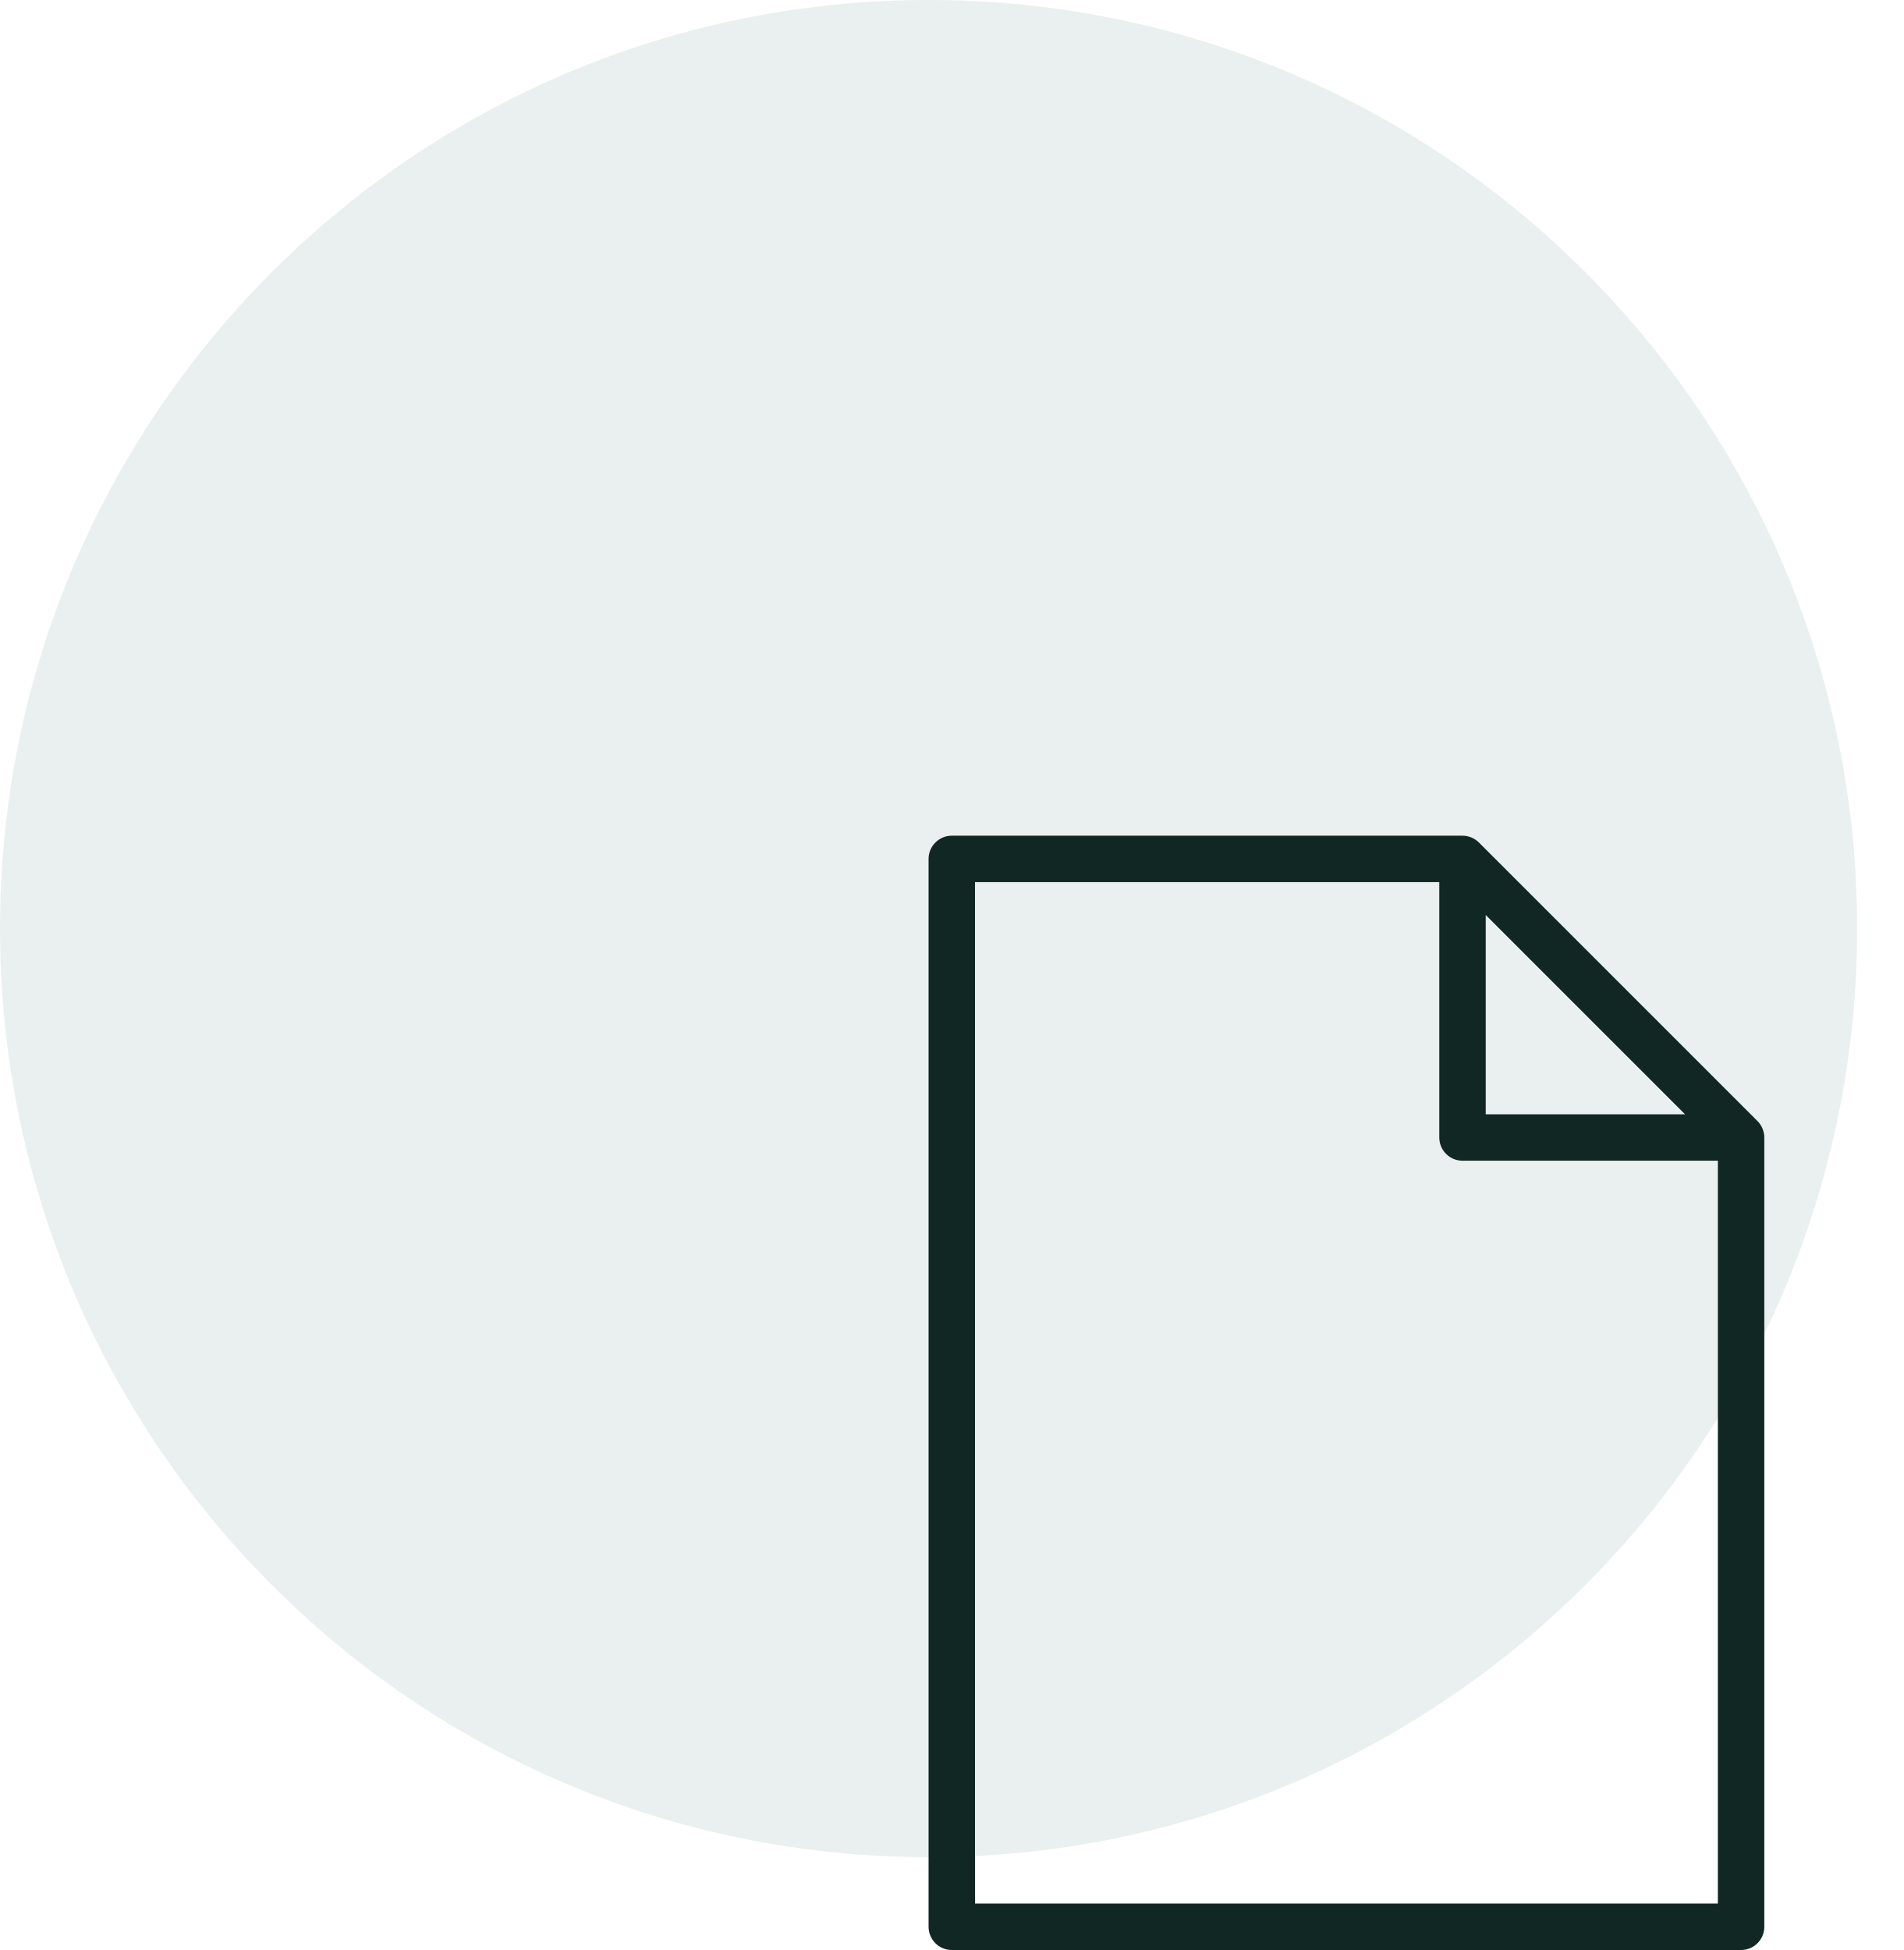
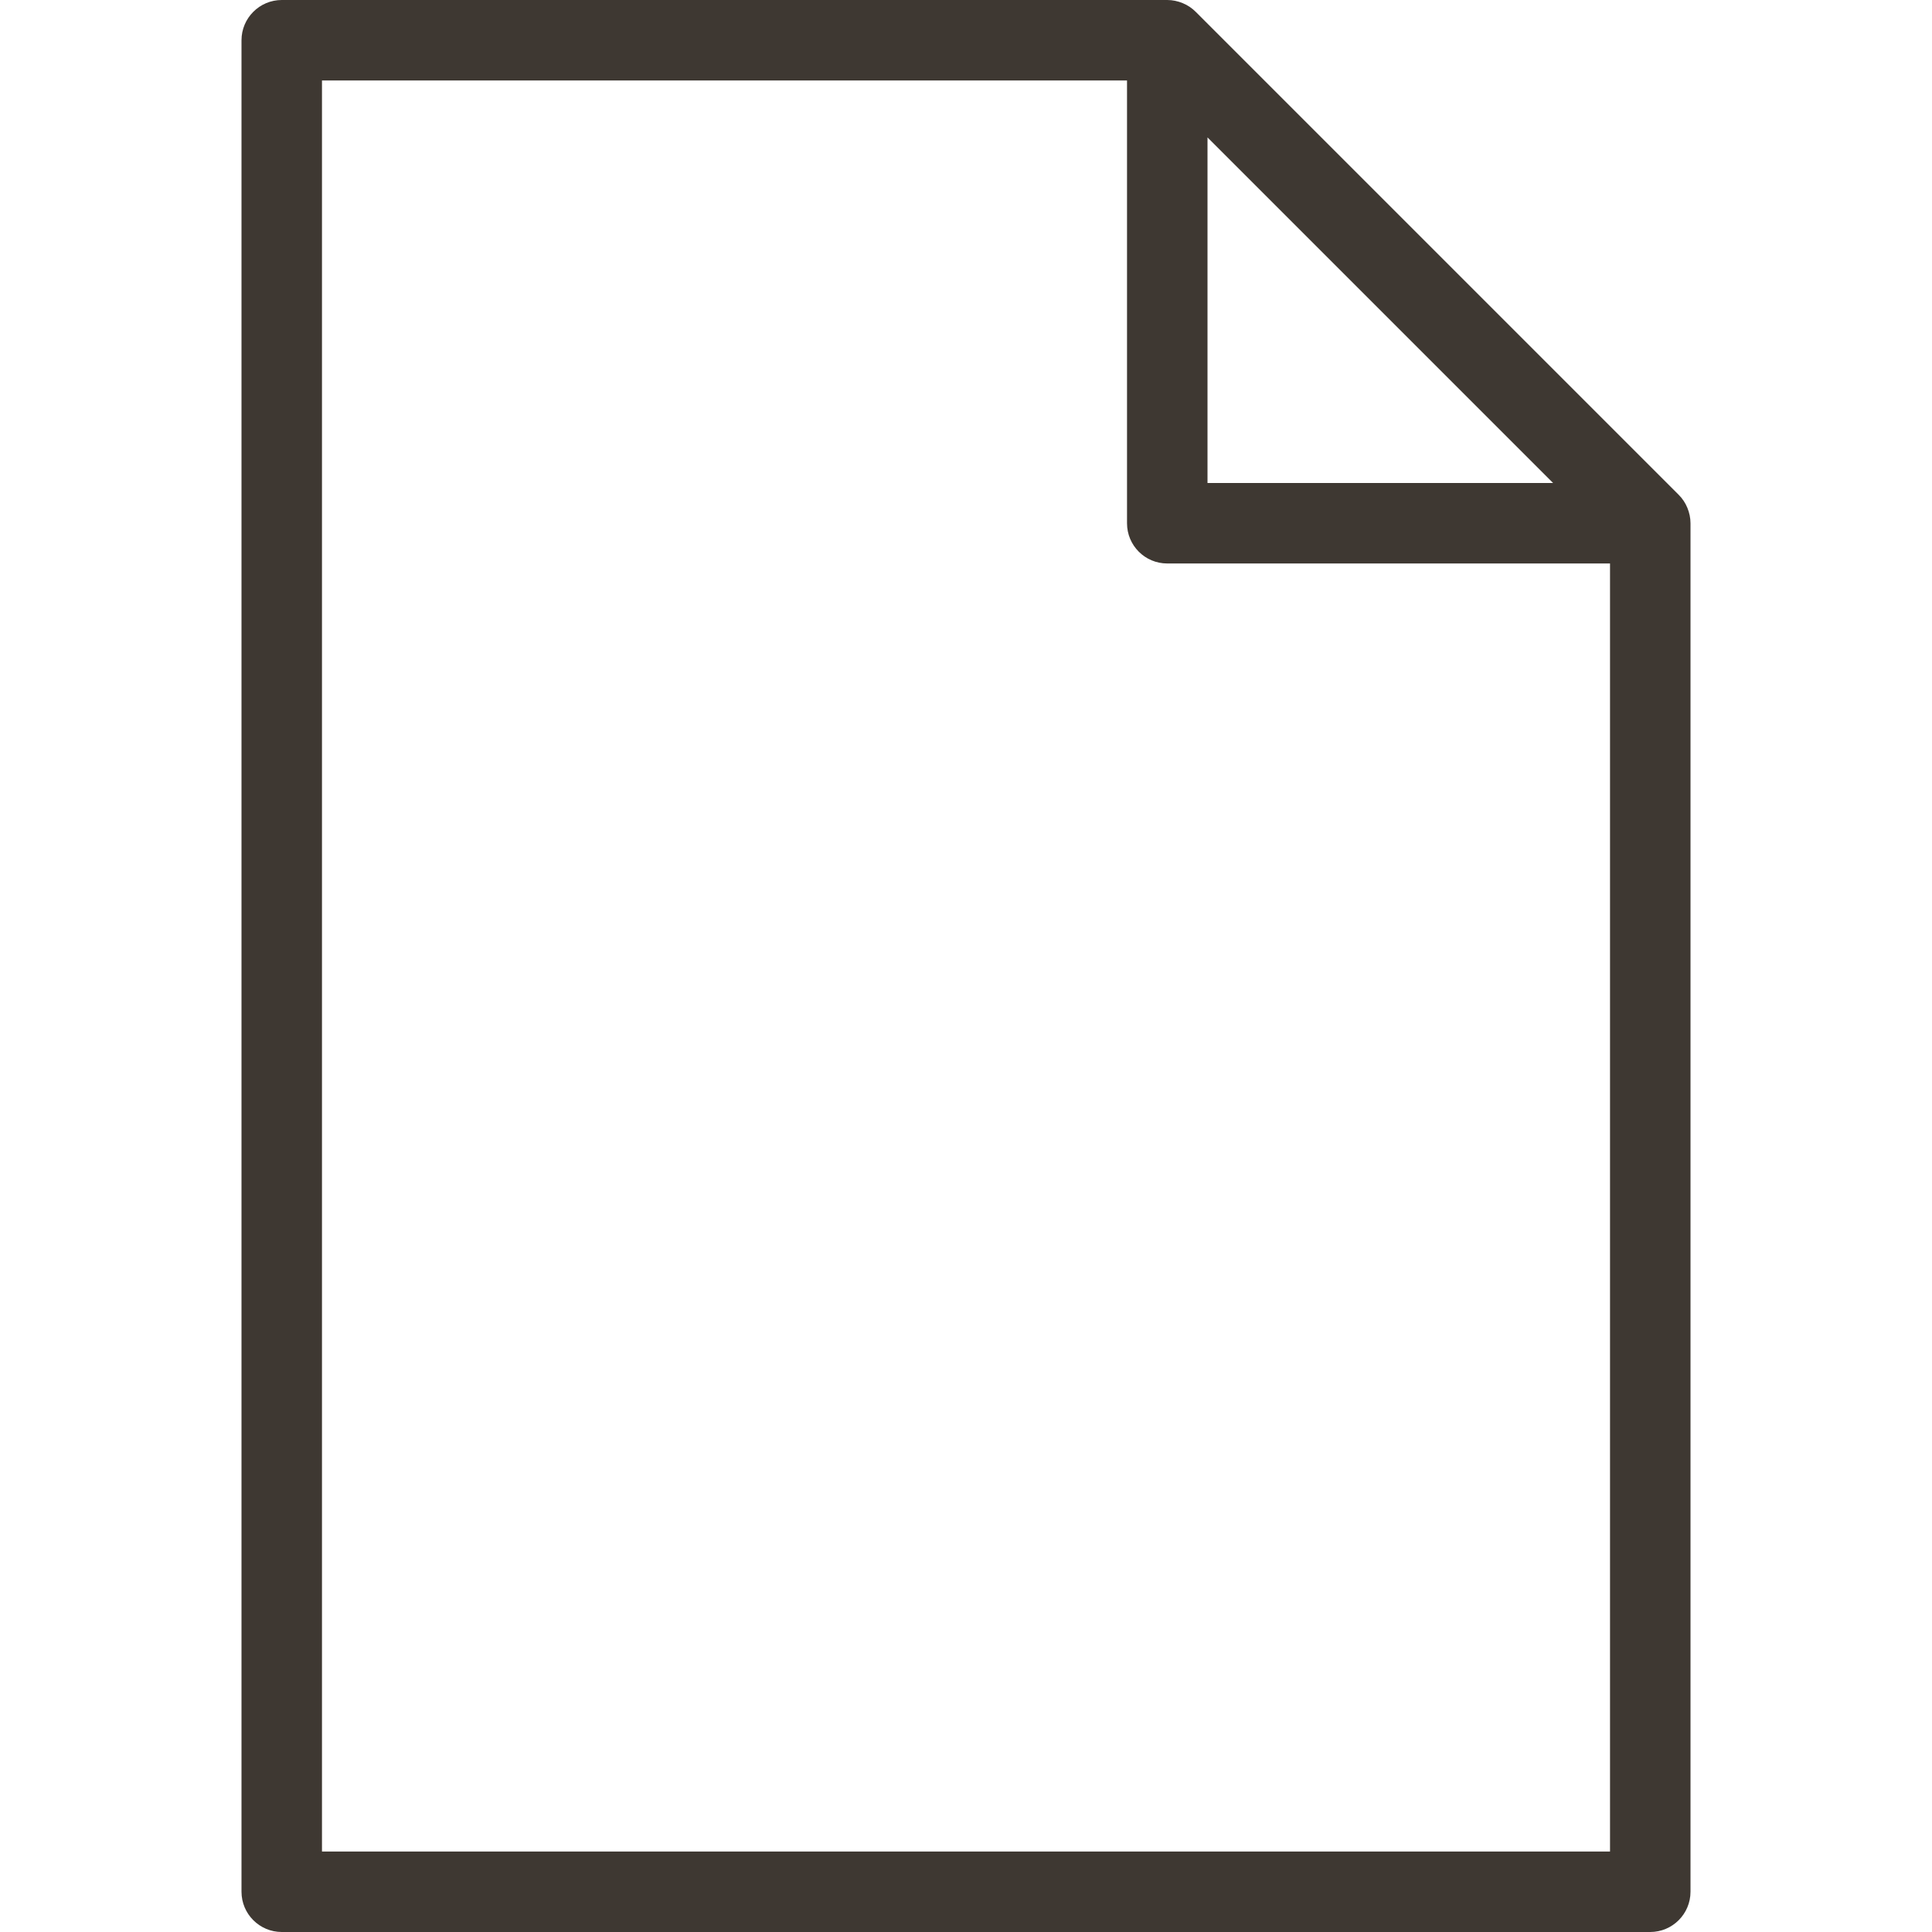
- <svg xmlns="http://www.w3.org/2000/svg" width="41" height="42" viewBox="0 0 41 42" fill="none">
-   <circle cx="20" cy="20" r="20" fill="#EAF0EF" />
-   <path fill-rule="evenodd" clip-rule="evenodd" d="M37.961 24.308C37.936 24.247 37.899 24.192 37.853 24.146L31.854 18.147C31.808 18.101 31.753 18.064 31.692 18.039C31.632 18.014 31.567 18 31.5 18H20.5C20.224 18 20 18.224 20 18.5V41.5C20 41.776 20.224 42 20.5 42H37.5C37.776 42 38 41.776 38 41.5V24.5C38 24.433 37.986 24.368 37.961 24.308ZM32 19.707L36.293 24H32V19.707ZM21 41V19H31V24.5C31 24.776 31.224 25 31.5 25H37V41H21Z" fill="#102723" />
+ <svg xmlns="http://www.w3.org/2000/svg" width="32" height="32" viewBox="0 0 32 32" fill="none">
+   <path fill-rule="evenodd" clip-rule="evenodd" d="M27.948 8.411C27.915 8.329 27.865 8.256 27.804 8.195L19.805 0.196C19.744 0.135 19.671 0.085 19.589 0.052C19.509 0.019 19.423 0 19.333 0H4.667C4.299 0 4 0.299 4 0.667V31.333C4 31.701 4.299 32 4.667 32H27.333C27.701 32 28 31.701 28 31.333V8.667C28 8.577 27.981 8.491 27.948 8.411ZM20 2.276L25.724 8H20V2.276ZM5.333 30.667V1.333H18.667V8.667C18.667 9.035 18.965 9.333 19.333 9.333H26.667V30.667H5.333Z" fill="#3E3832" />
</svg>
